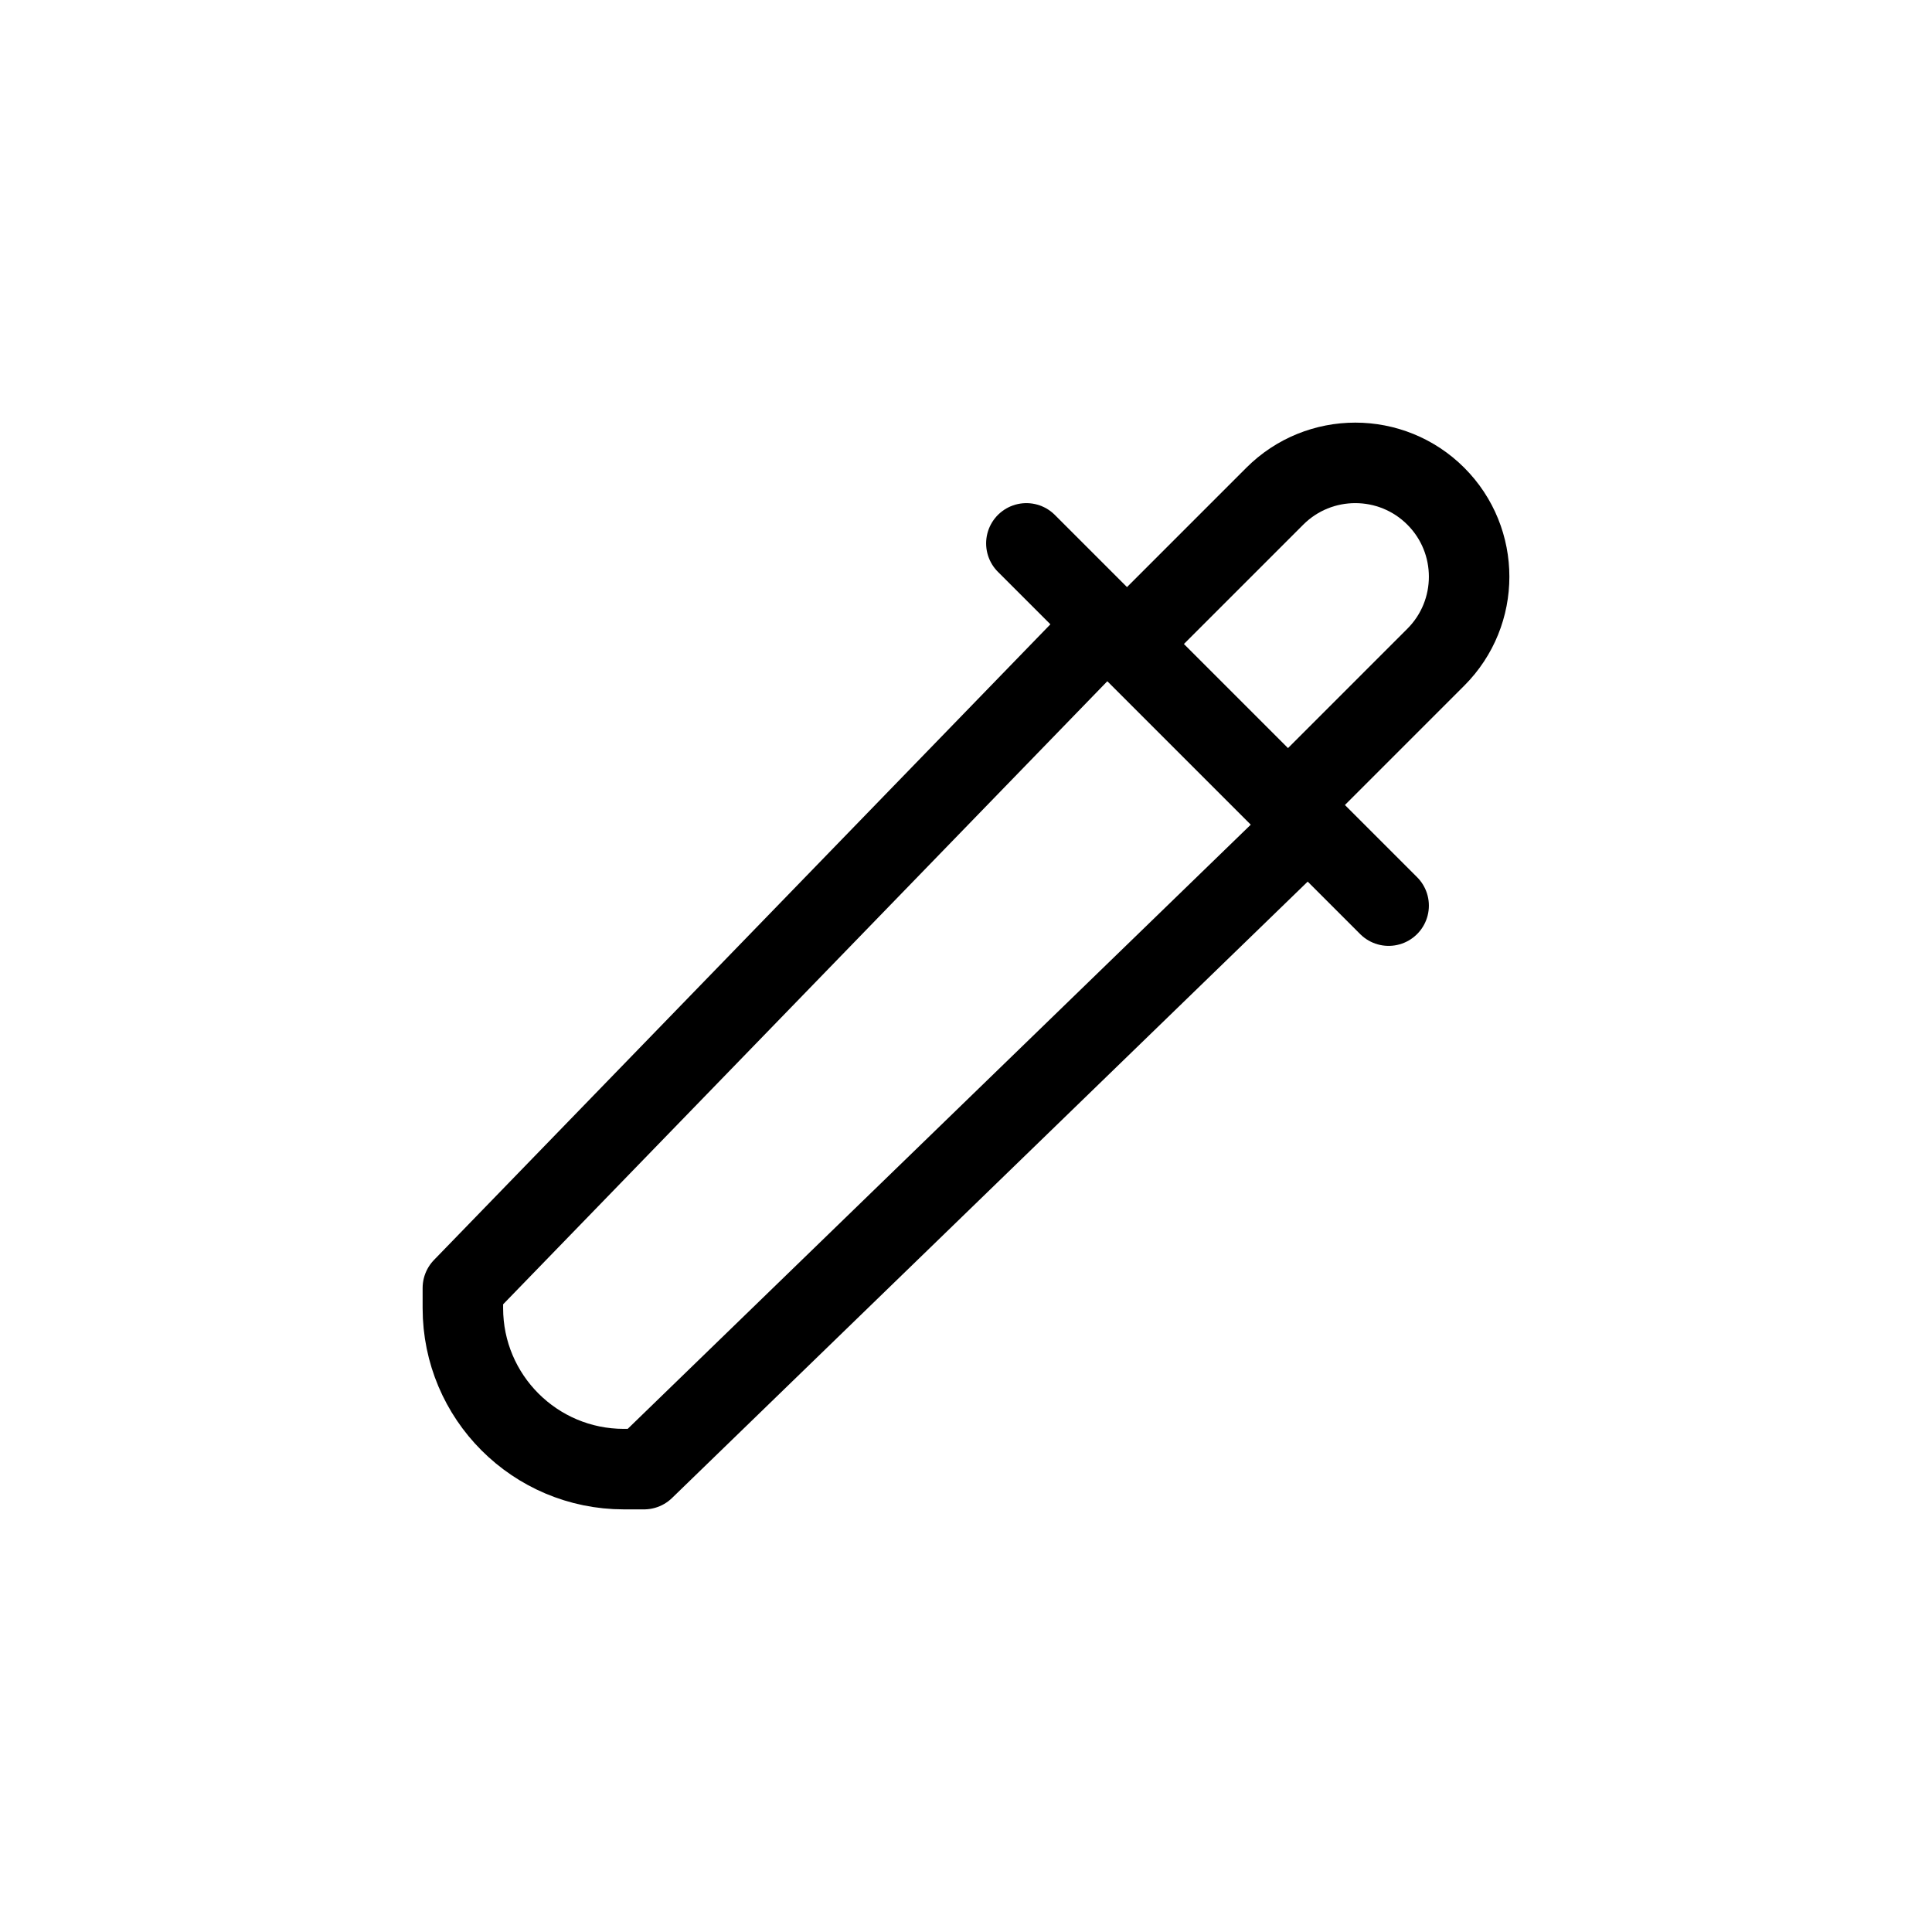
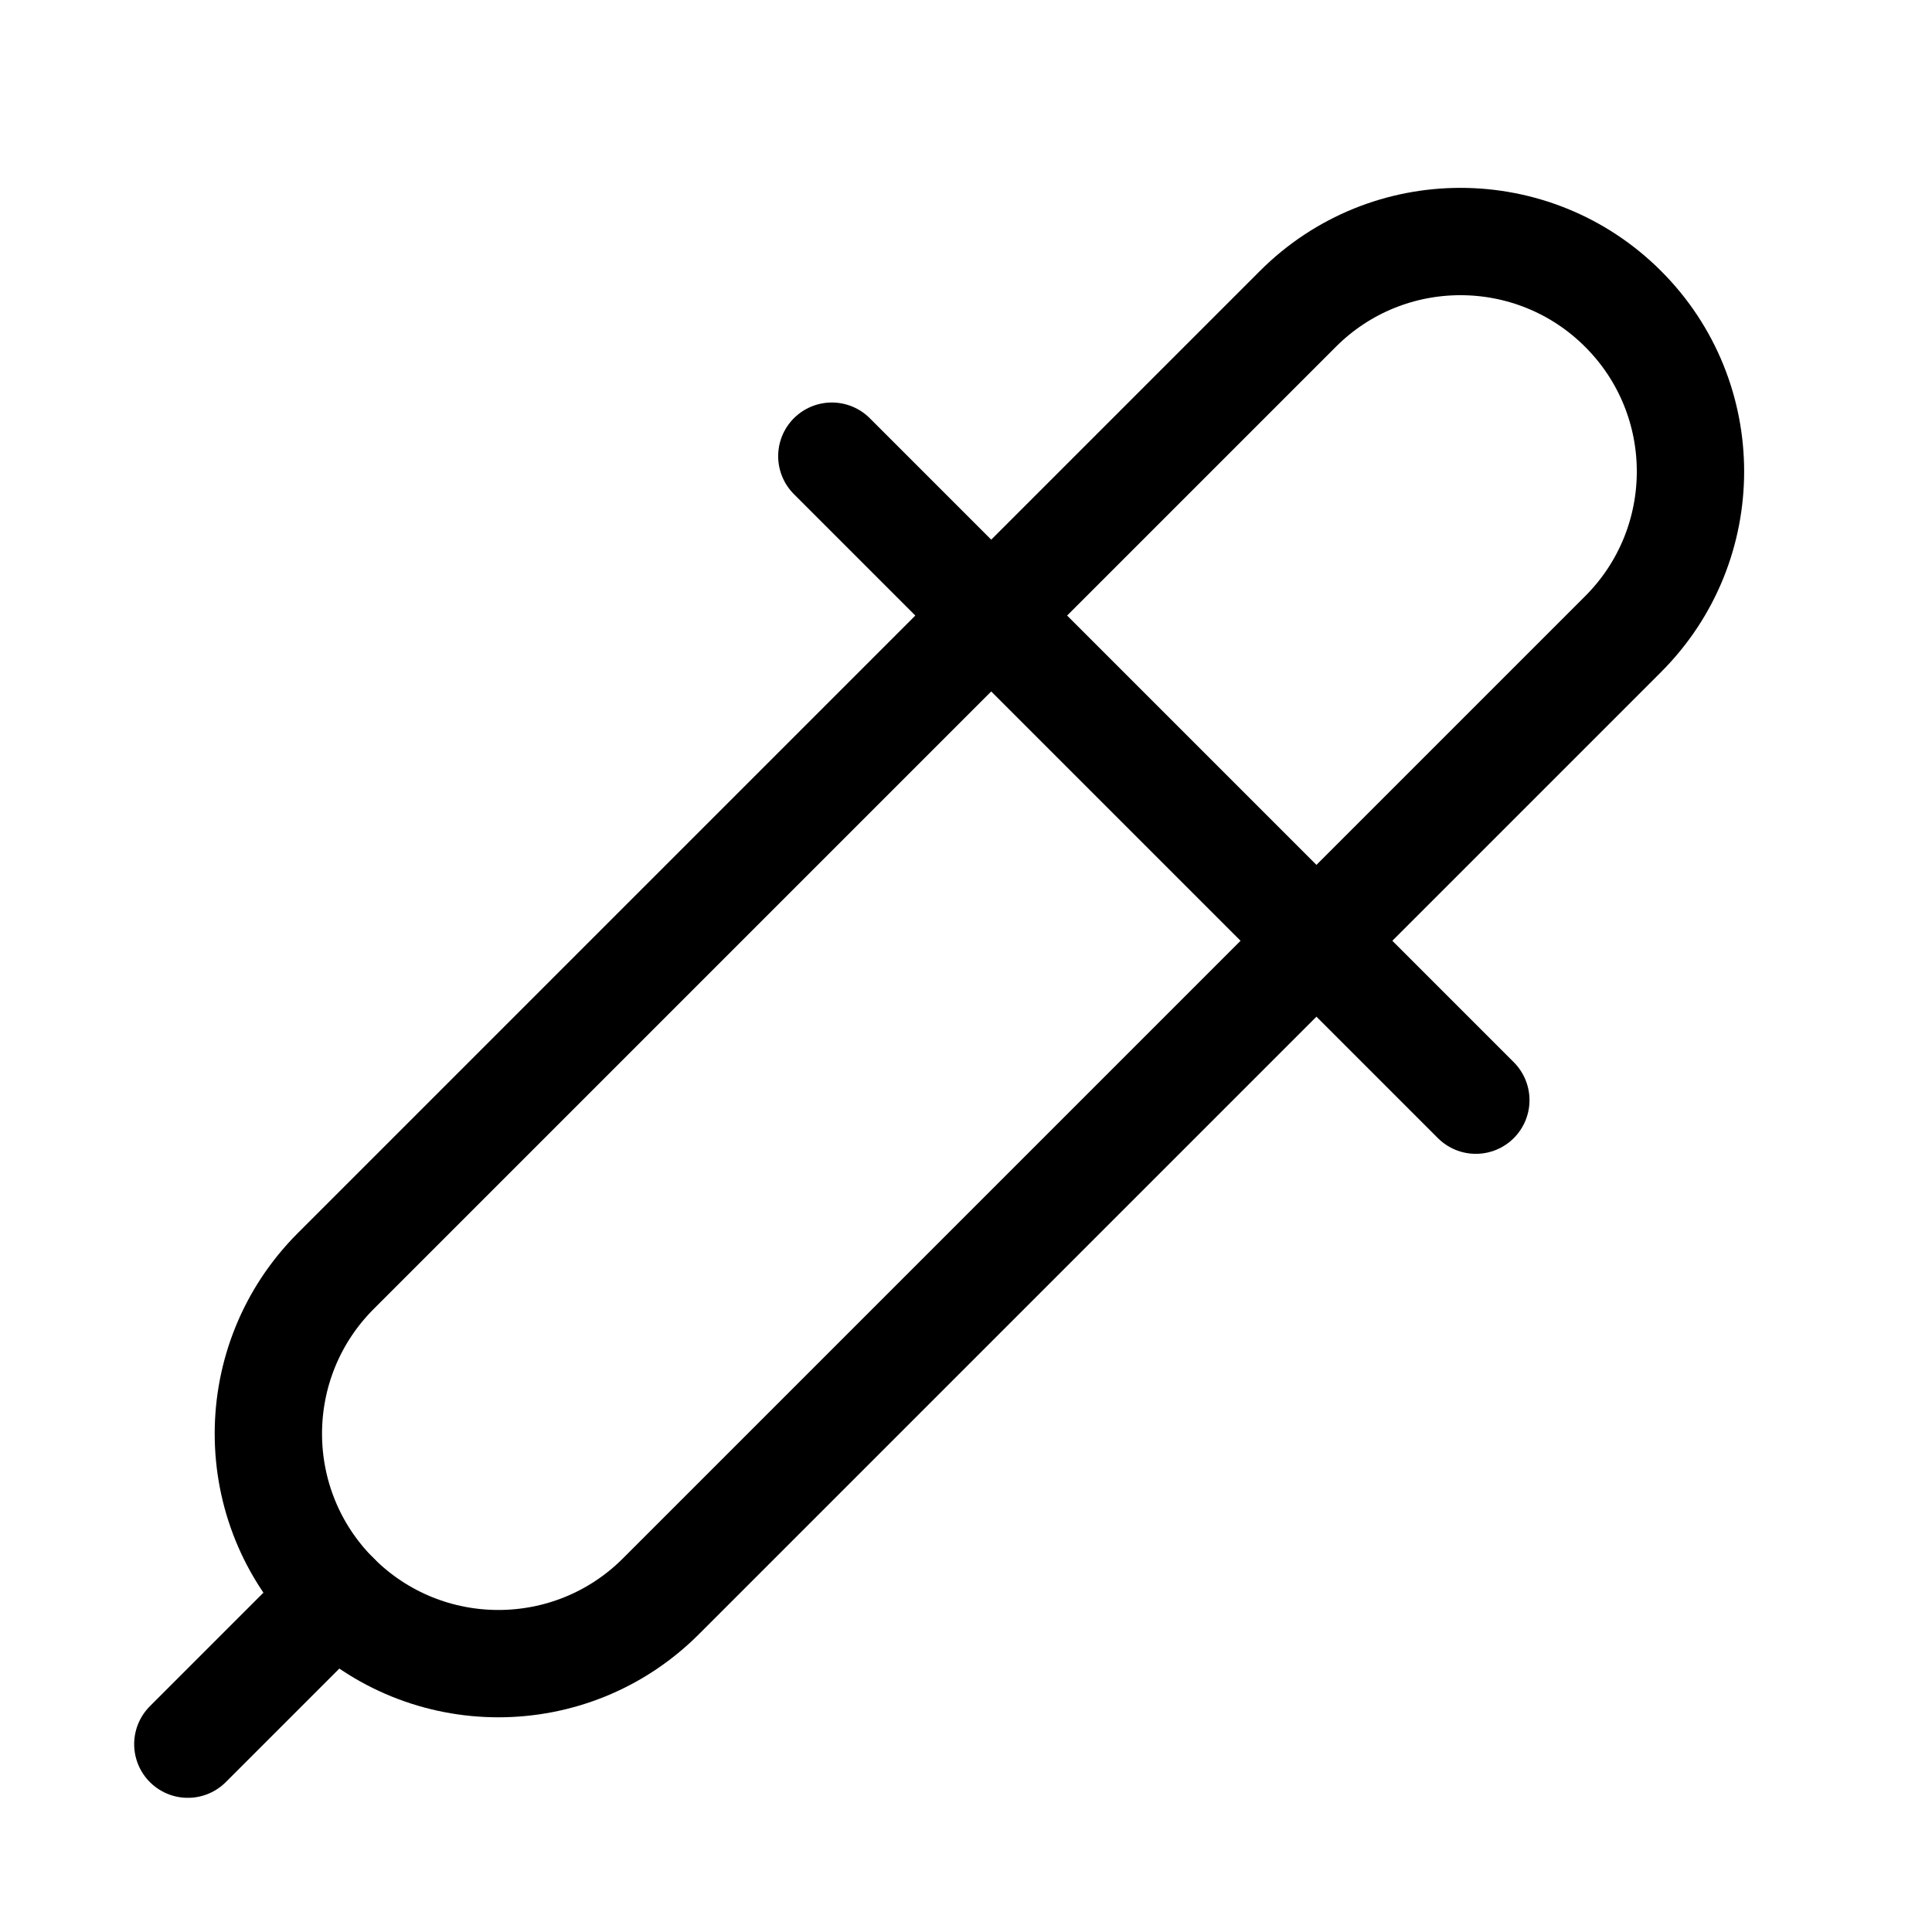
- <svg xmlns="http://www.w3.org/2000/svg" width="24" height="24" viewBox="0 0 24 24" fill="none">
-   <path d="M12.75 6.75L17.25 11.25" stroke="currentColor" stroke-linecap="round" stroke-linejoin="round" />
-   <path d="M14.141 7.859L15.836 6.164C16.388 5.612 17.284 5.612 17.836 6.164C18.388 6.716 18.388 7.612 17.836 8.164L16.141 9.859" stroke="currentColor" stroke-linecap="round" stroke-linejoin="round" />
-   <path d="M13.75 7.75L5.75 16V16.25C5.75 17.355 6.645 18.25 7.75 18.25H8L16.25 10.25" stroke="currentColor" stroke-linecap="round" stroke-linejoin="round" />
+ <svg xmlns="http://www.w3.org/2000/svg" height="18" width="18" viewBox="0 0 18 18">
+   <g fill="none" stroke="currentColor" class="nc-icon-wrapper">
+     <path d="M9.235,5.735L3.128,11.842c-.837,.837-.837,2.194,0,3.03,.837,.837,2.194,.837,3.03,0l6.107-6.107" stroke-linecap="round" stroke-linejoin="round" />
+     <line x1="3.128" y1="14.872" x2="1.75" y2="16.25" stroke-linecap="round" stroke-linejoin="round" />
+     <path d="M12.265,8.765l2.857-2.857c.837-.837,.837-2.194,0-3.03-.837-.837-2.194-.837-3.03,0l-2.857,2.857" stroke-linecap="round" stroke-linejoin="round" stroke="currentColor" />
+     <line x1="7.75" y1="4.25" x2="13.75" y2="10.25" stroke-linecap="round" stroke-linejoin="round" stroke="currentColor" />
+   </g>
</svg>
